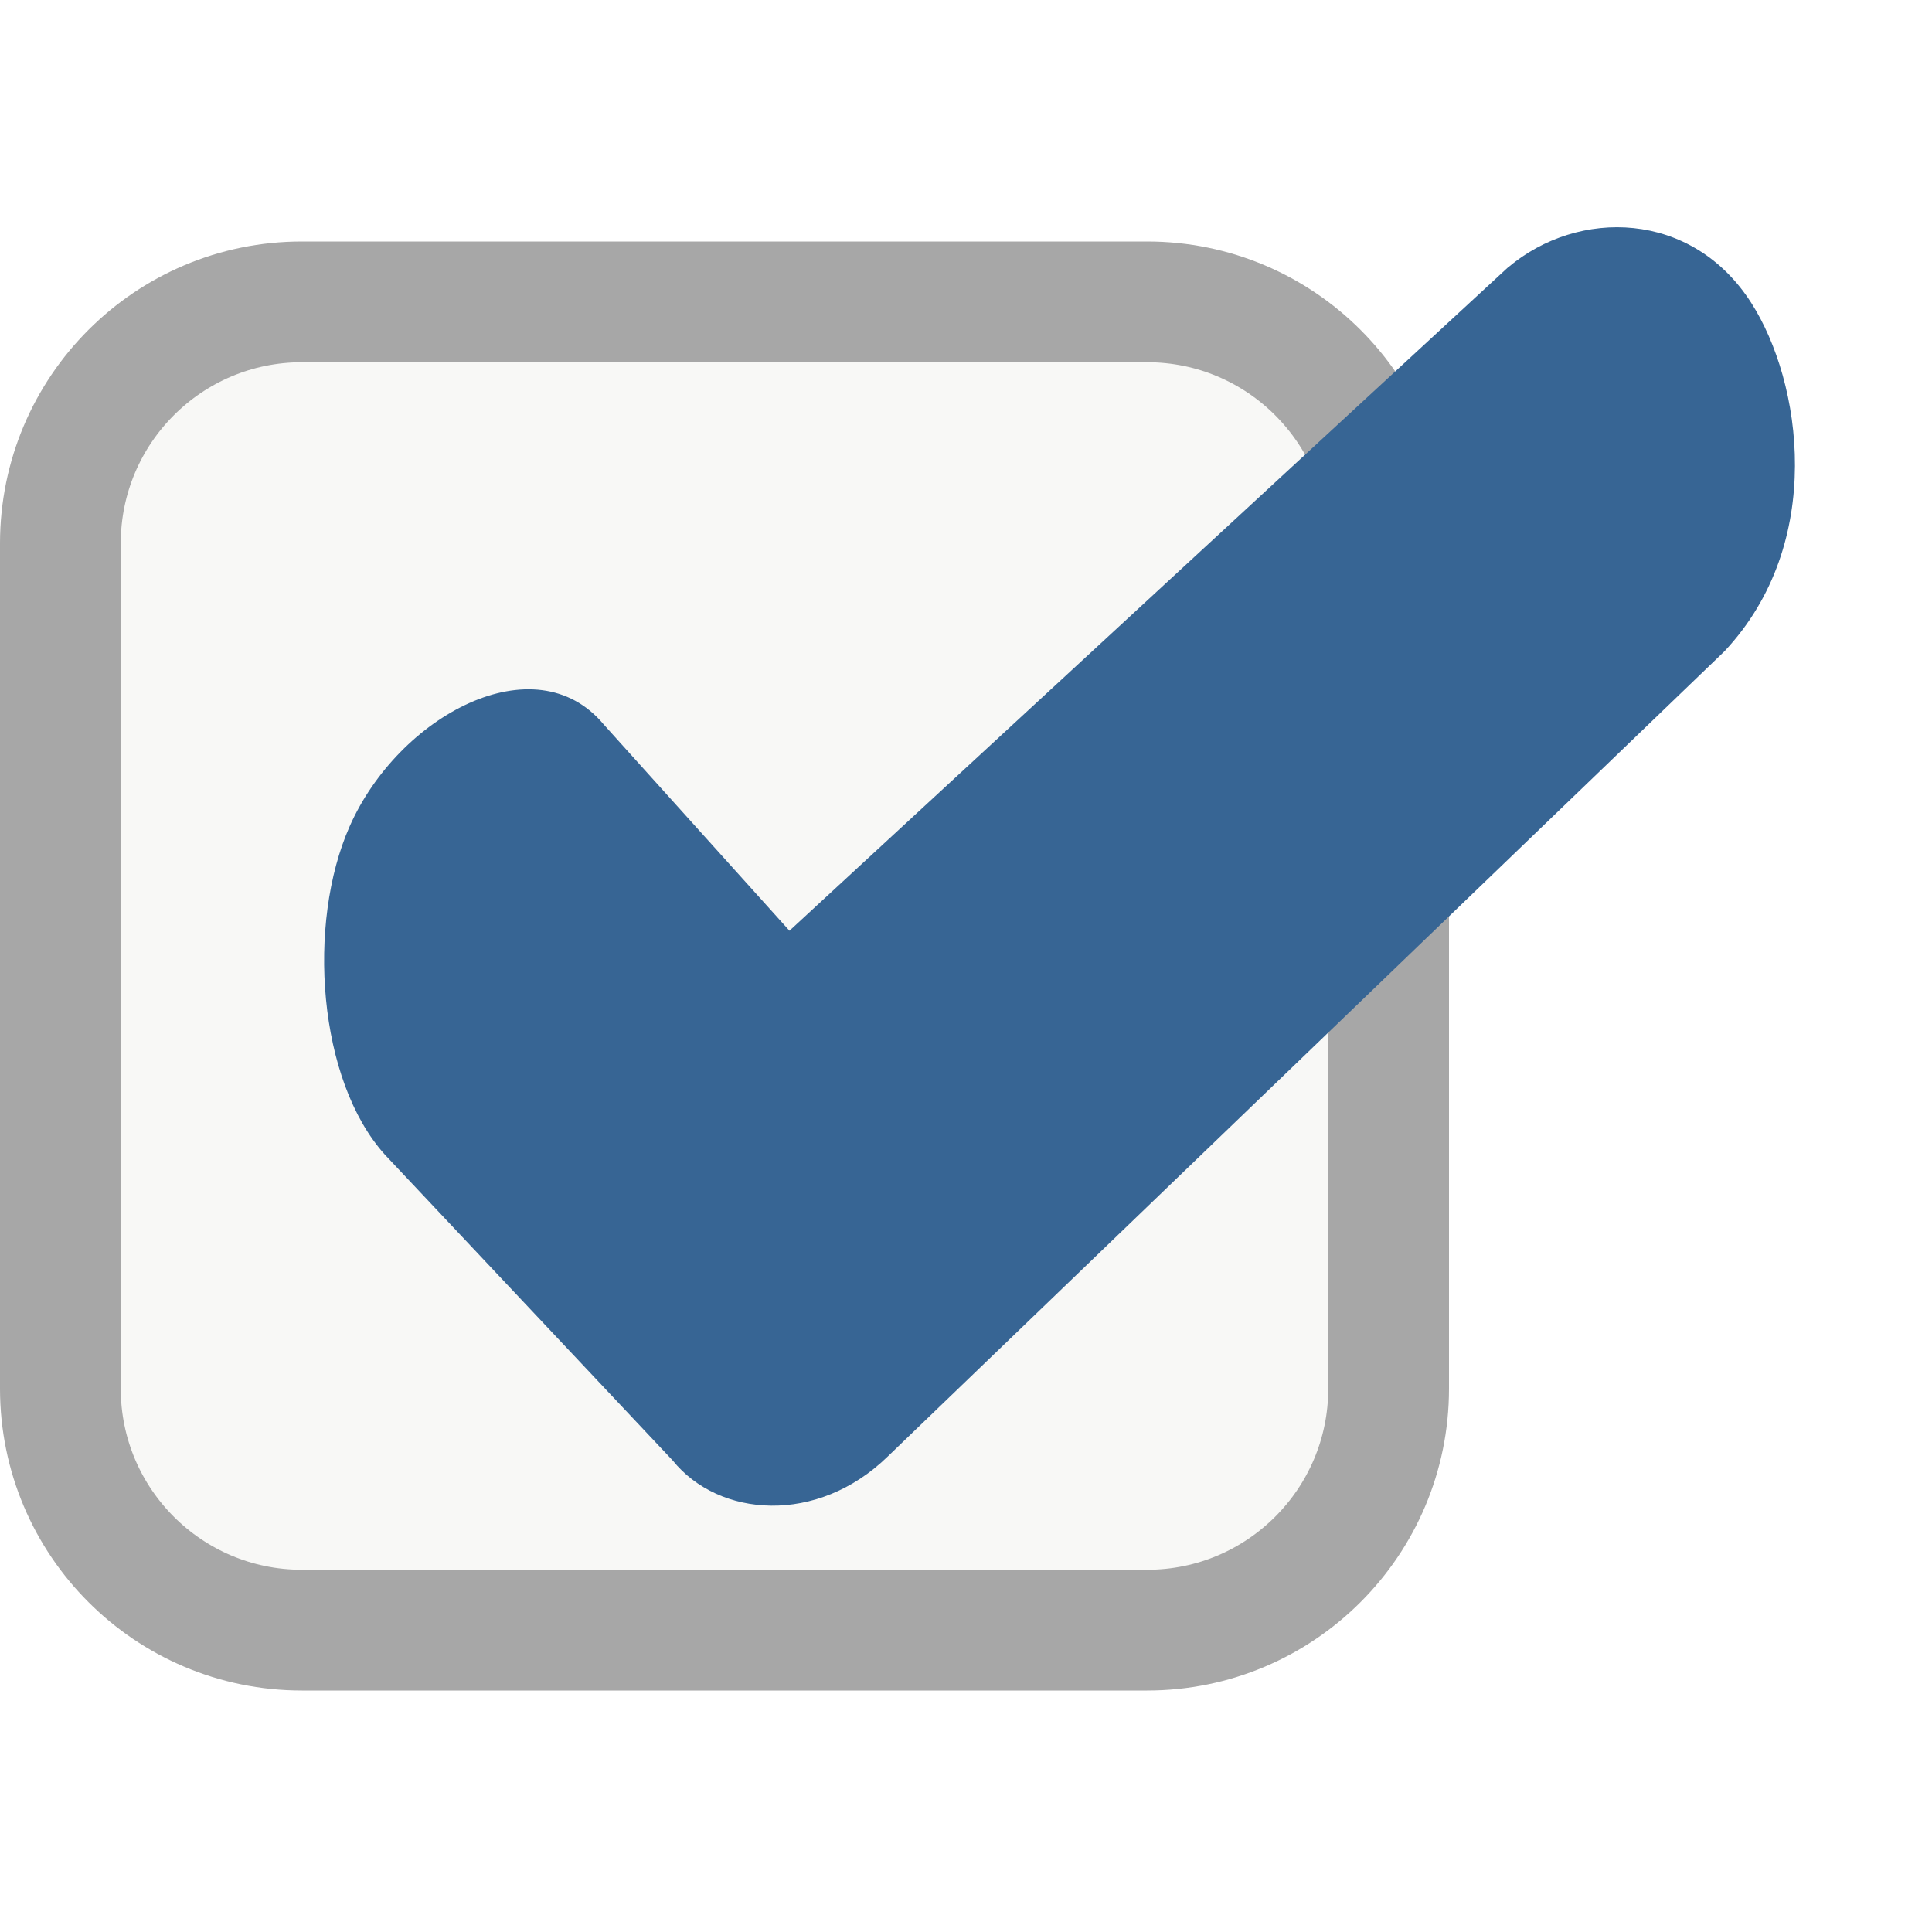
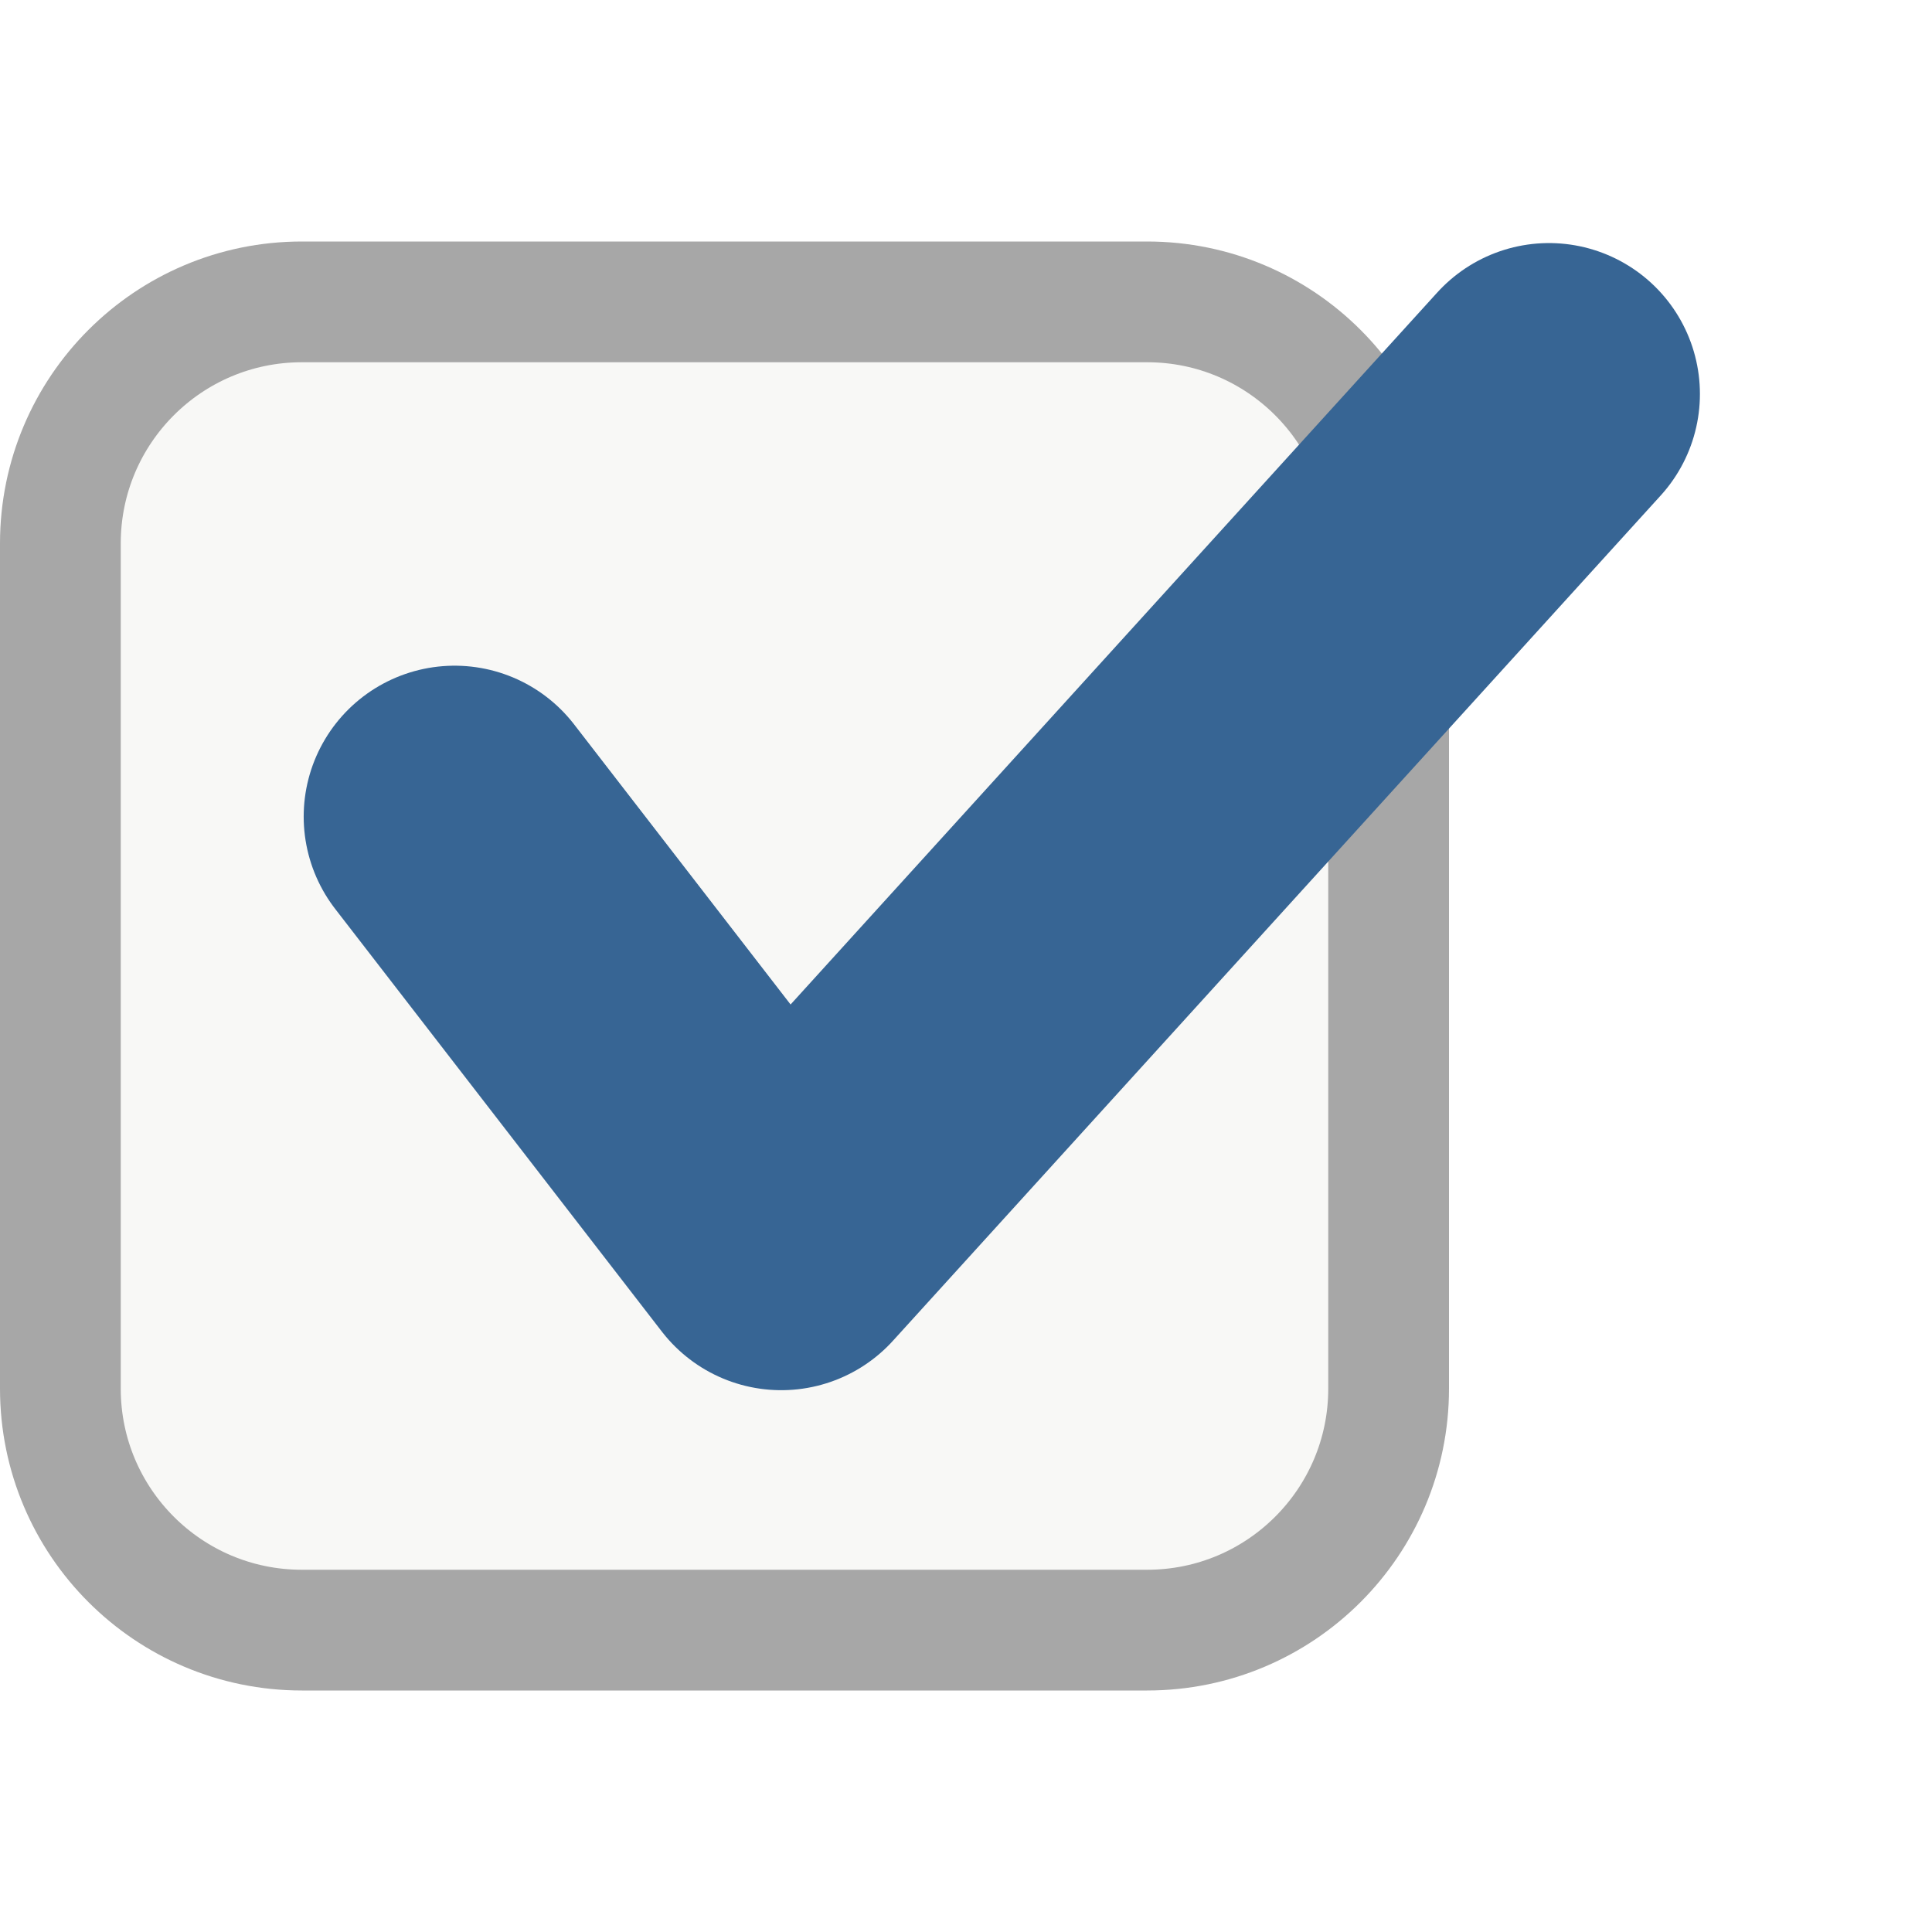
- <svg xmlns="http://www.w3.org/2000/svg" xmlns:xlink="http://www.w3.org/1999/xlink" width="16" height="16" id="svg814" version="1.1">
-   <defs id="defs816">
-     <linearGradient id="linearGradient3820">
-       <stop style="stop-color:#000000;stop-opacity:1;" offset="0" id="stop3822" />
-       <stop style="stop-color:#000000;stop-opacity:0;" offset="1" id="stop3824" />
-     </linearGradient>
-     <linearGradient xlink:href="#linearGradient24133" id="linearGradient8394" gradientUnits="userSpaceOnUse" x1="1582.125" y1="201.987" x2="1580.531" y2="197.987" />
-     <linearGradient id="linearGradient24133">
-       <stop id="stop24135" offset="0" style="stop-color:#145393;stop-opacity:1;" />
-       <stop id="stop24137" offset="1" style="stop-color:#1b6fc5;stop-opacity:1" />
-     </linearGradient>
-     <linearGradient xlink:href="#linearGradient3820" id="linearGradient3826" x1="6" y1="1039.362" x2="6" y2="1048.423" gradientUnits="userSpaceOnUse" />
-   </defs>
+ <svg xmlns="http://www.w3.org/2000/svg" width="16" height="16" id="svg814" version="1.1">
+   <defs id="defs816" />
  <g id="layer1" transform="translate(0,-1036.362)">
-     <rect ry="2" rx="2" y="-1049.862" x="0.5" height="11" width="11" id="rect6506" style="color:#000000;fill:#f8f8f6;fill-opacity:1;fill-rule:nonzero;stroke:#a7a7a7;stroke-width:1;stroke-opacity:1;marker:none;visibility:visible;display:inline;overflow:visible;enable-background:accumulate;stroke-linejoin:round" transform="scale(1,-1)" />
-     <path style="font-size:medium;font-style:normal;font-variant:normal;font-weight:normal;font-stretch:normal;text-indent:0;text-align:start;text-decoration:none;line-height:normal;letter-spacing:normal;word-spacing:normal;text-transform:none;direction:ltr;block-progression:tb;writing-mode:lr-tb;text-anchor:start;color:#000000;fill:#376594;fill-opacity:1;stroke:none;stroke-width:1px;marker:none;visibility:visible;display:inline;overflow:visible;enable-background:accumulate;font-family:Ahem;-inkscape-font-specification:Ahem" d="M 12.491,1038.574 6.538,1044.07 5,1042.362 c -0.568,-0.681 -1.699,-0.074 -2.104,0.843 -0.358,0.808 -0.263,2.105 0.292,2.72 l 2.382,2.531 c 0.384,0.476 1.199,0.535 1.781,-0.031 l 6.931,-6.67 c 0.841,-0.897 0.64,-2.231 0.221,-2.885 -0.492,-0.769 -1.433,-0.783 -2.012,-0.295 z" id="path24115" />
+     <rect transform="scale(1,-1)" style="opacity:1;color:#000000;fill:#f8f8f6;fill-opacity:1;fill-rule:nonzero;stroke:#a7a7a7;stroke-width:1;stroke-linecap:butt;stroke-linejoin:round;stroke-miterlimit:4;stroke-opacity:1;stroke-dasharray:none;stroke-dashoffset:0;marker:none;visibility:visible;display:inline;overflow:visible;enable-background:accumulate" id="rect16897" width="11" height="11" x="0.5" y="-1049.862" rx="2" ry="2" />
+     <path d="m 3.765,1043.125 2.705,3.5 6.358,-7" style="opacity:1;fill:none;stroke:#376594;stroke-width:2.5;stroke-linecap:round;stroke-linejoin:round;stroke-miterlimit:4;stroke-opacity:1;stroke-dasharray:none;enable-background:new" id="path16899" />
  </g>
</svg>
